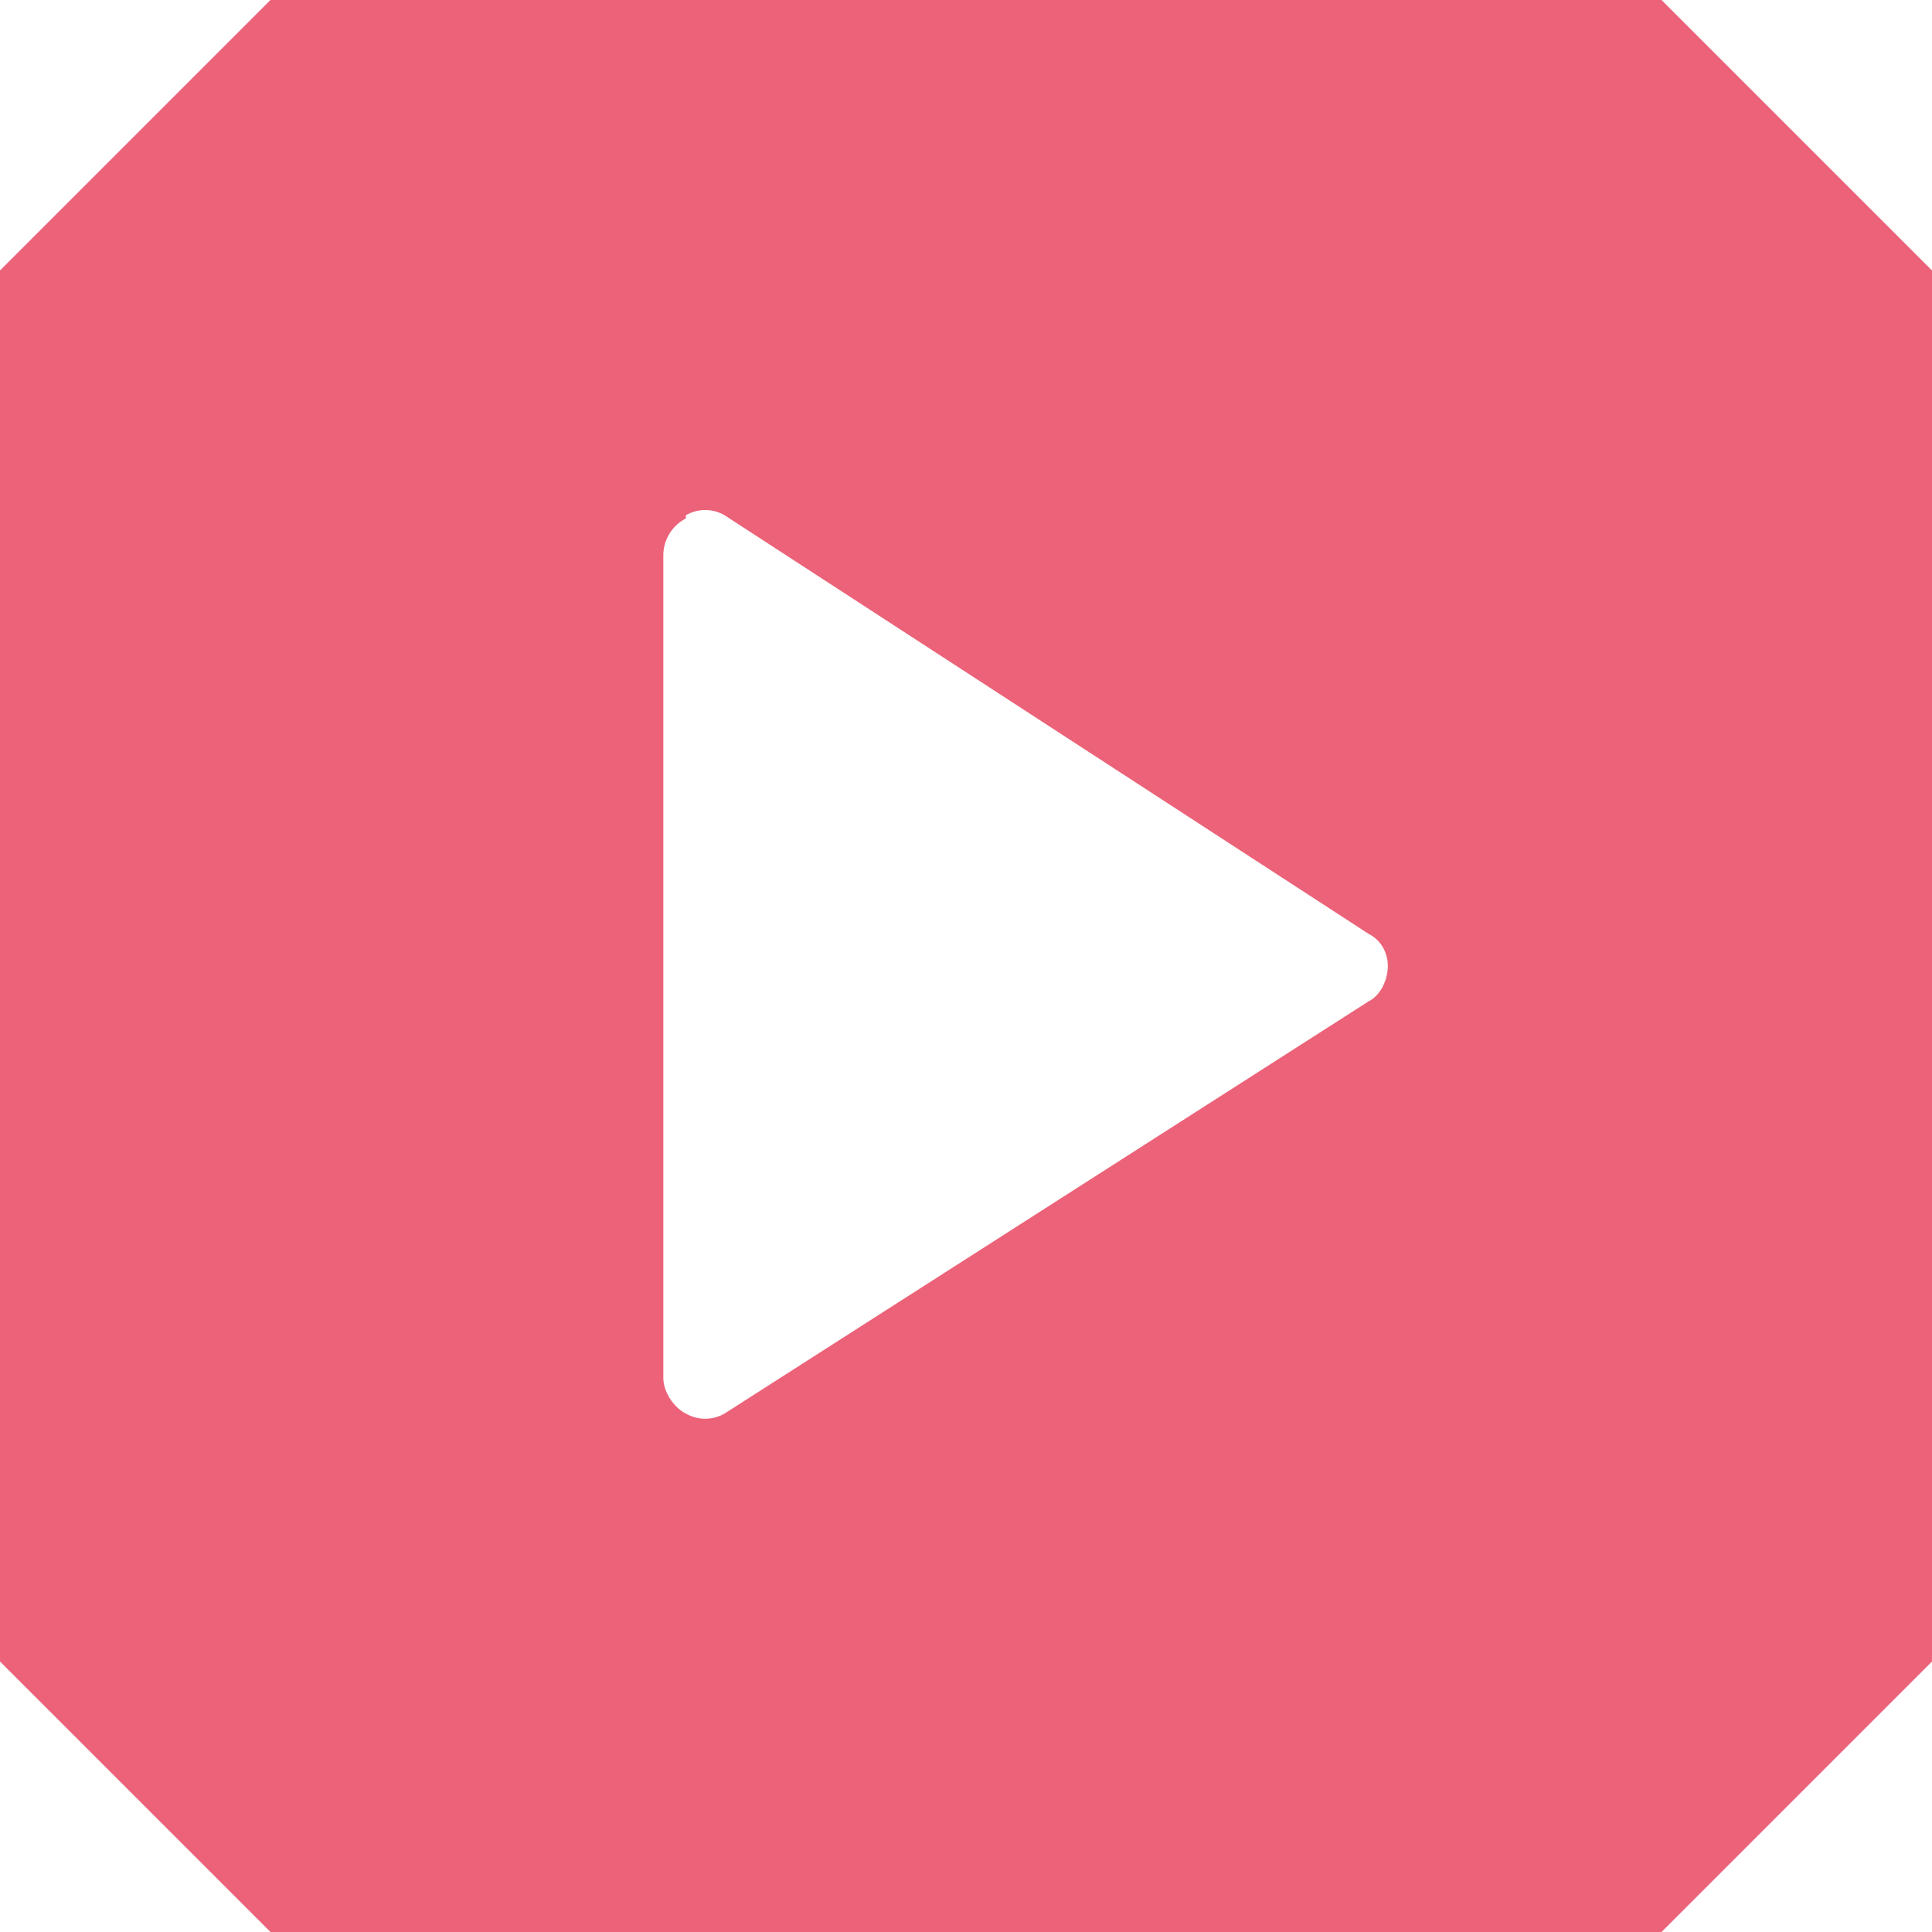
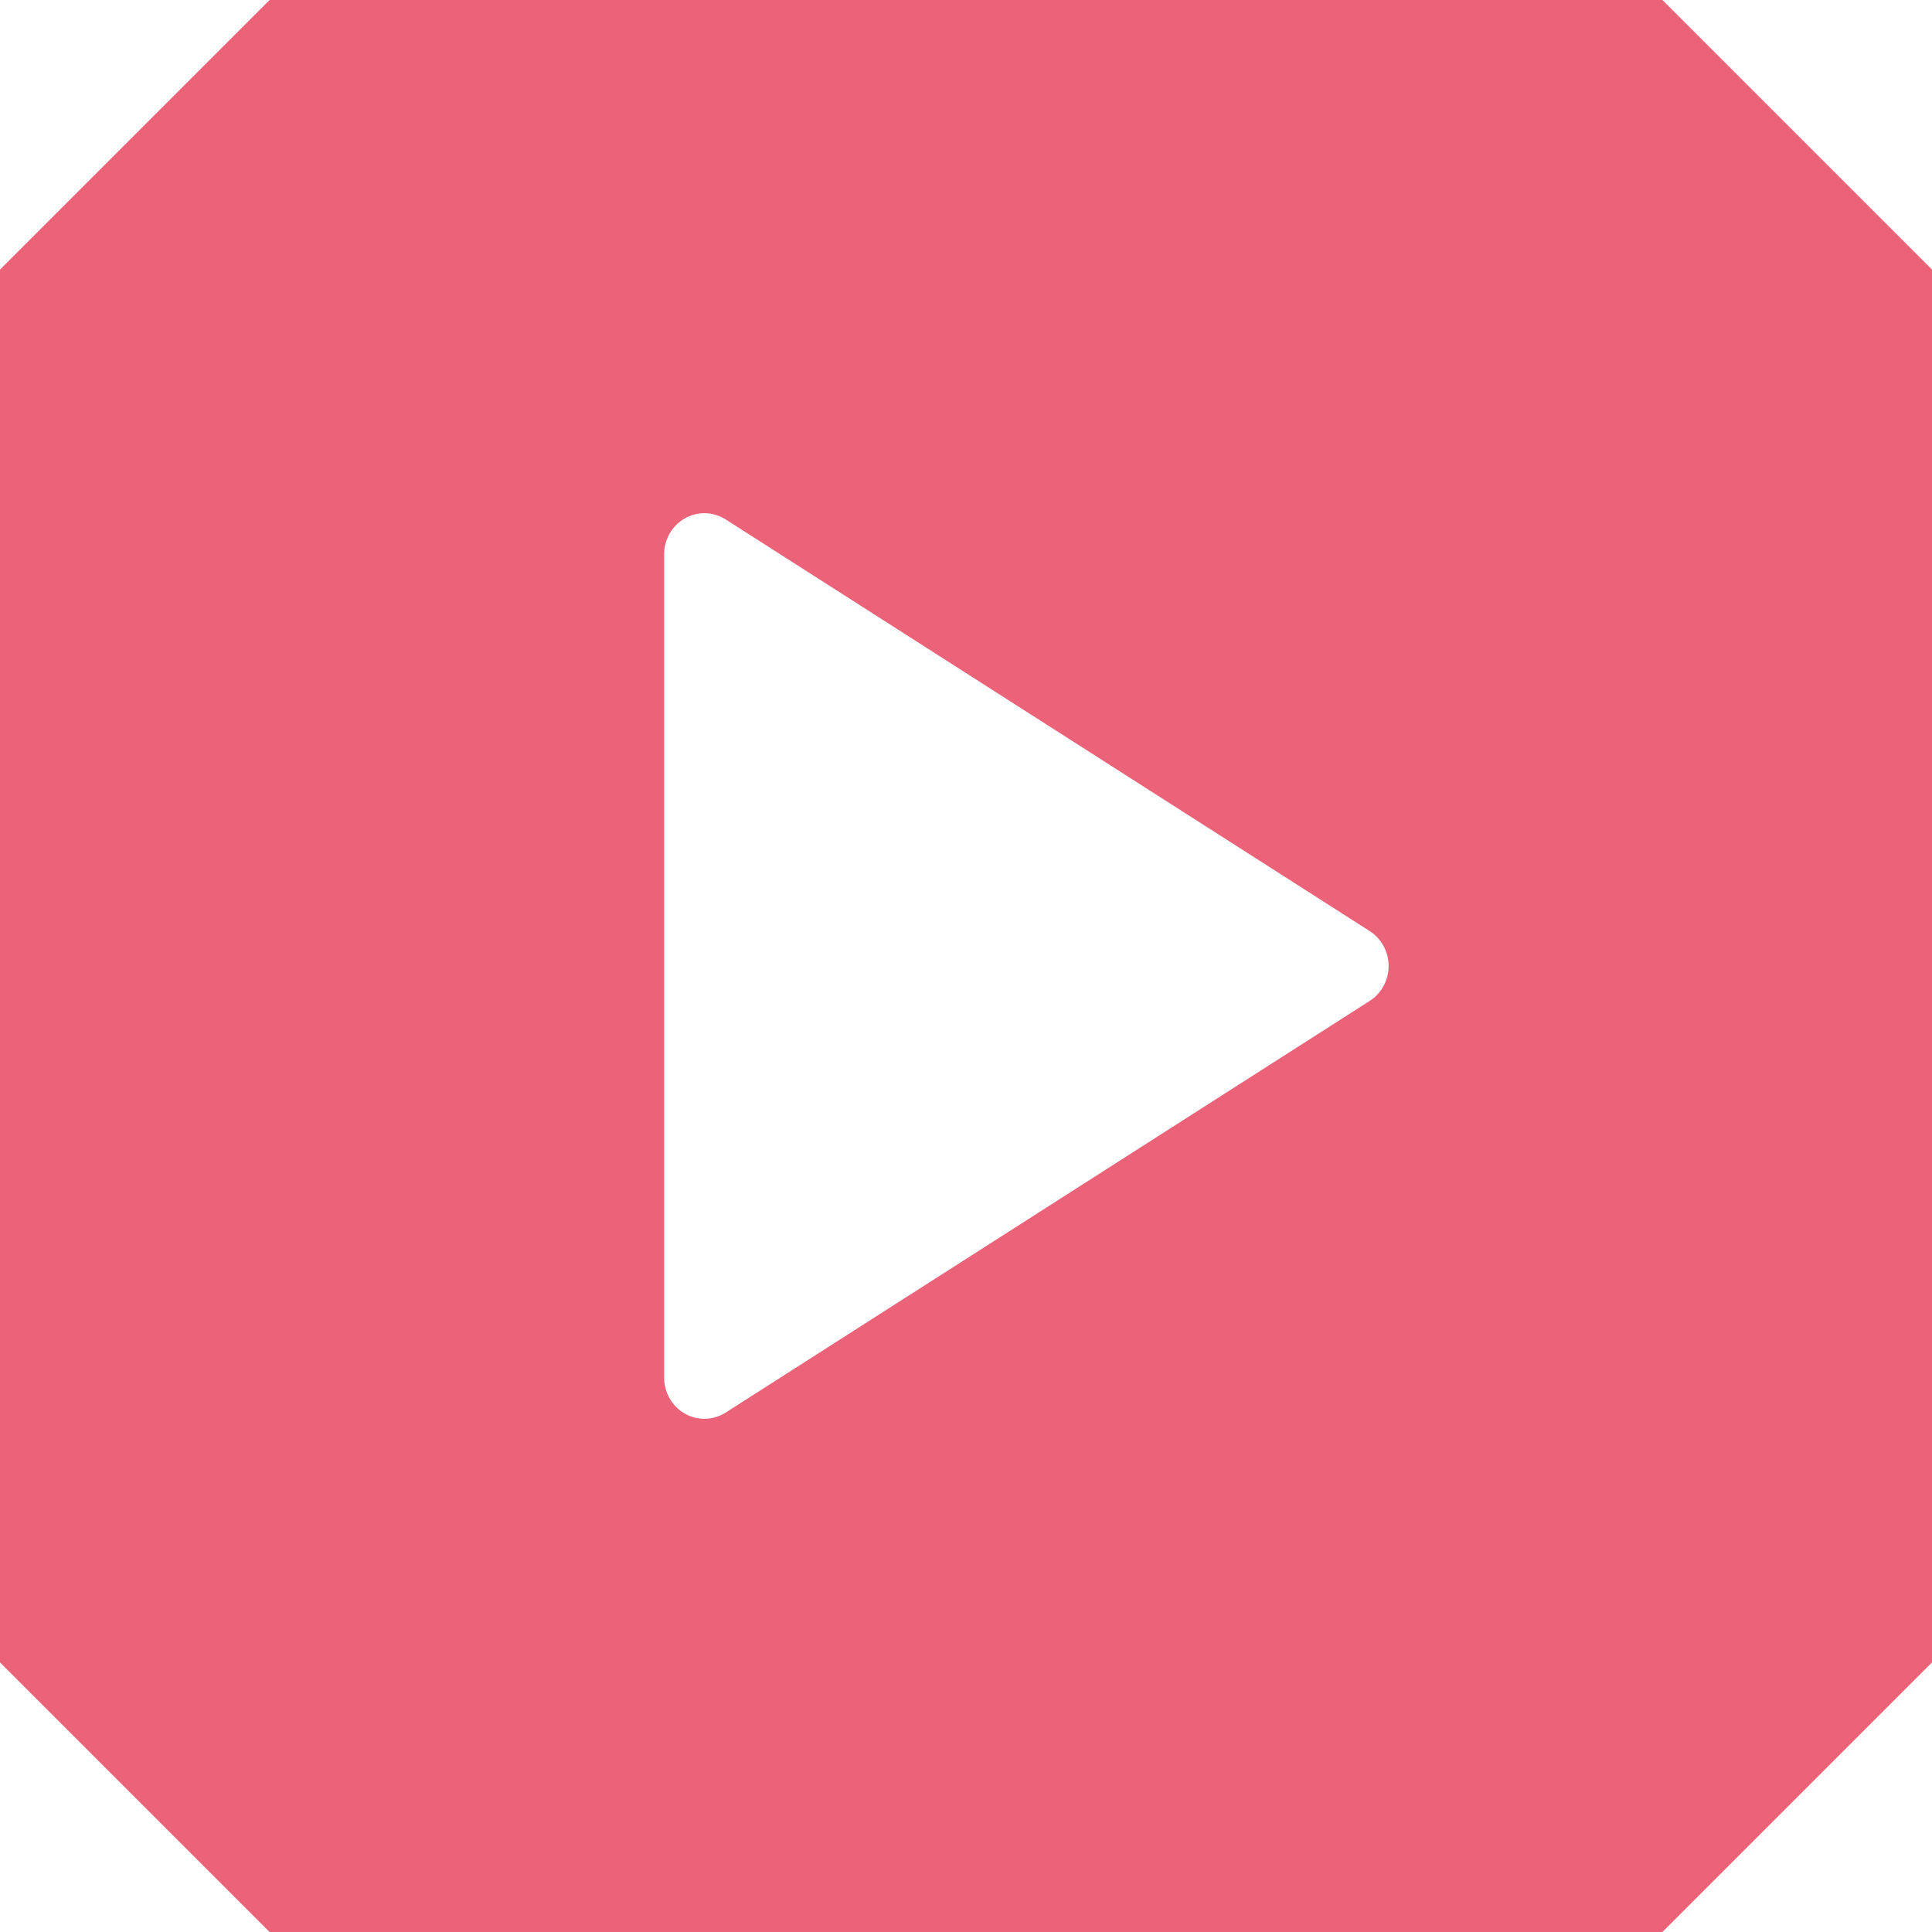
- <svg xmlns="http://www.w3.org/2000/svg" viewBox="0 0 60 60">
-   <path fill="#EC6278" fill-rule="evenodd" d="M51.6 0L60 8.4v43.2L51.6 60H8.4L0 51.6V8.4L8.4 0h43.2zM21.3 16.1a1.3 1.3 0 00-.7 1.1v25.6c0 .4.3.9.7 1.1a1.2 1.2 0 001.2 0l20-12.8c.4-.2.6-.7.6-1.1 0-.4-.2-.8-.6-1L22.5 16a1.2 1.2 0 00-1.2 0z" />
+ <svg xmlns="http://www.w3.org/2000/svg" width="60" height="60">
+   <path d="M51.628 0L60 8.372v43.256L51.628 60H8.372L0 51.628V8.372L8.372 0h43.256zM21.269 16.098a1.283 1.283 0 00-.644 1.118v25.568c0 .465.247.893.644 1.118a1.227 1.227 0 001.269-.034l20-12.784c.365-.233.587-.643.587-1.084 0-.44-.222-.85-.587-1.084l-20-12.784a1.226 1.226 0 00-1.269-.034z" fill="#EC6278" fill-rule="evenodd" />
</svg>
